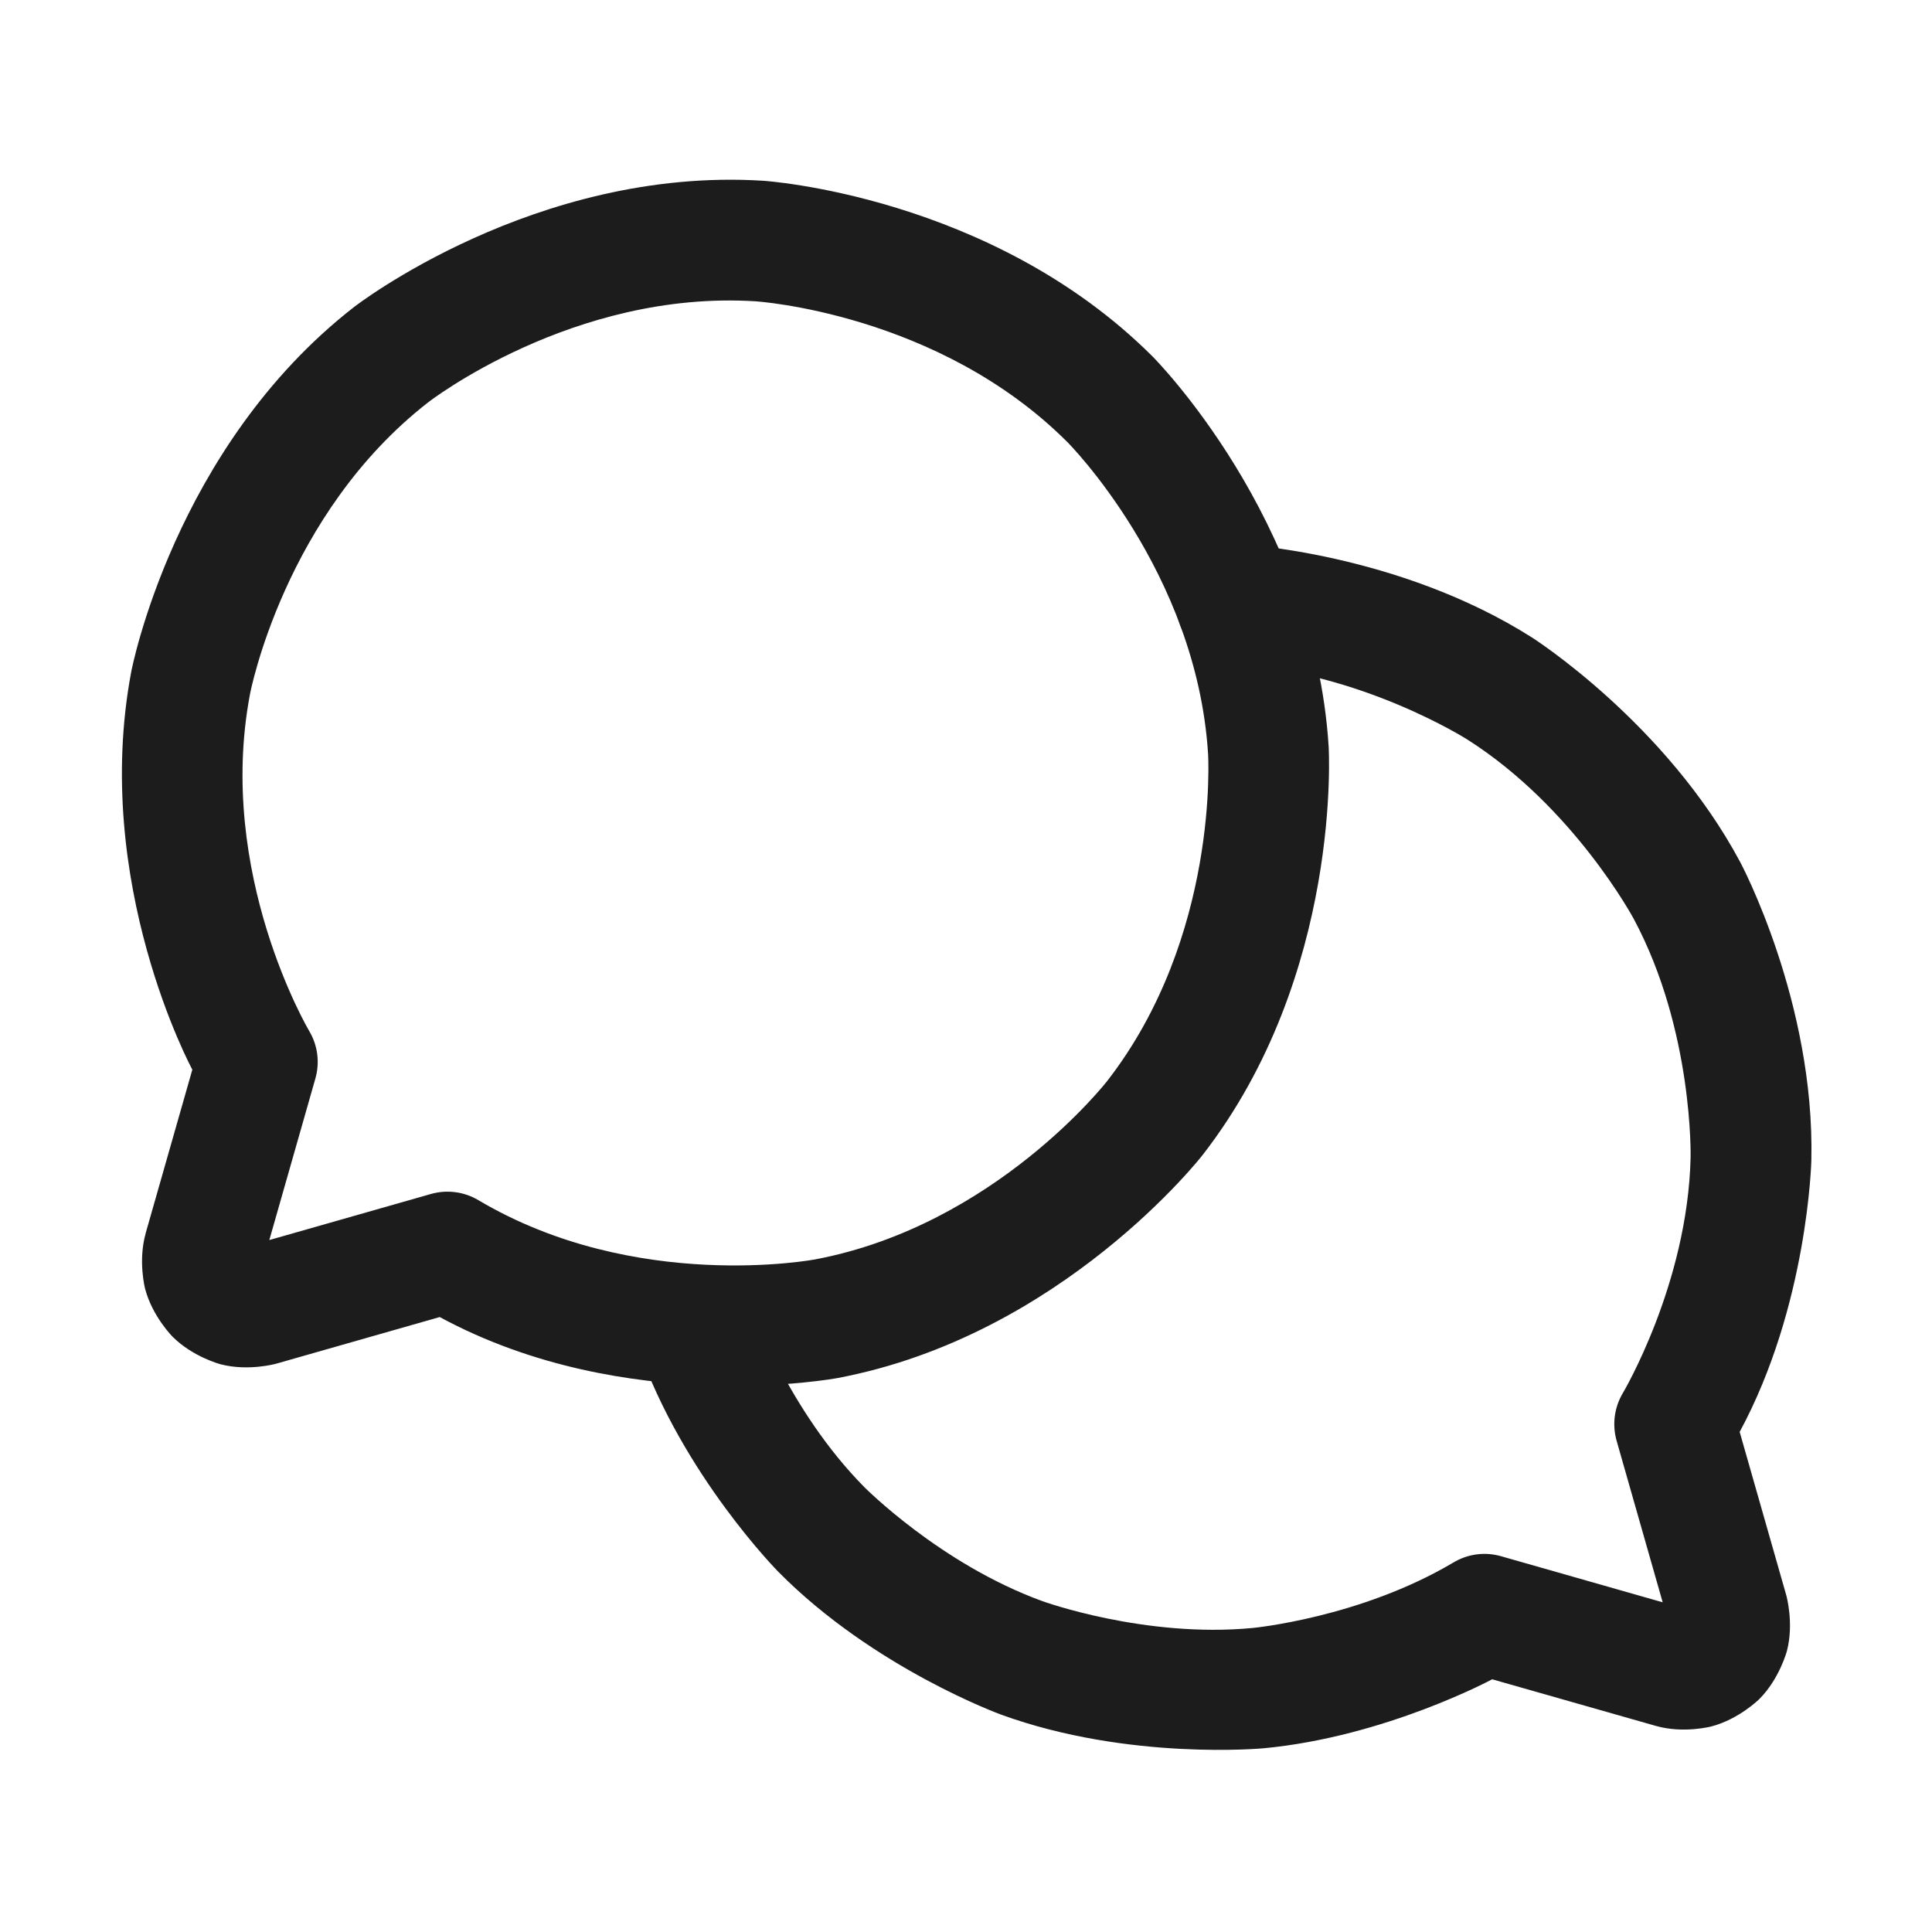
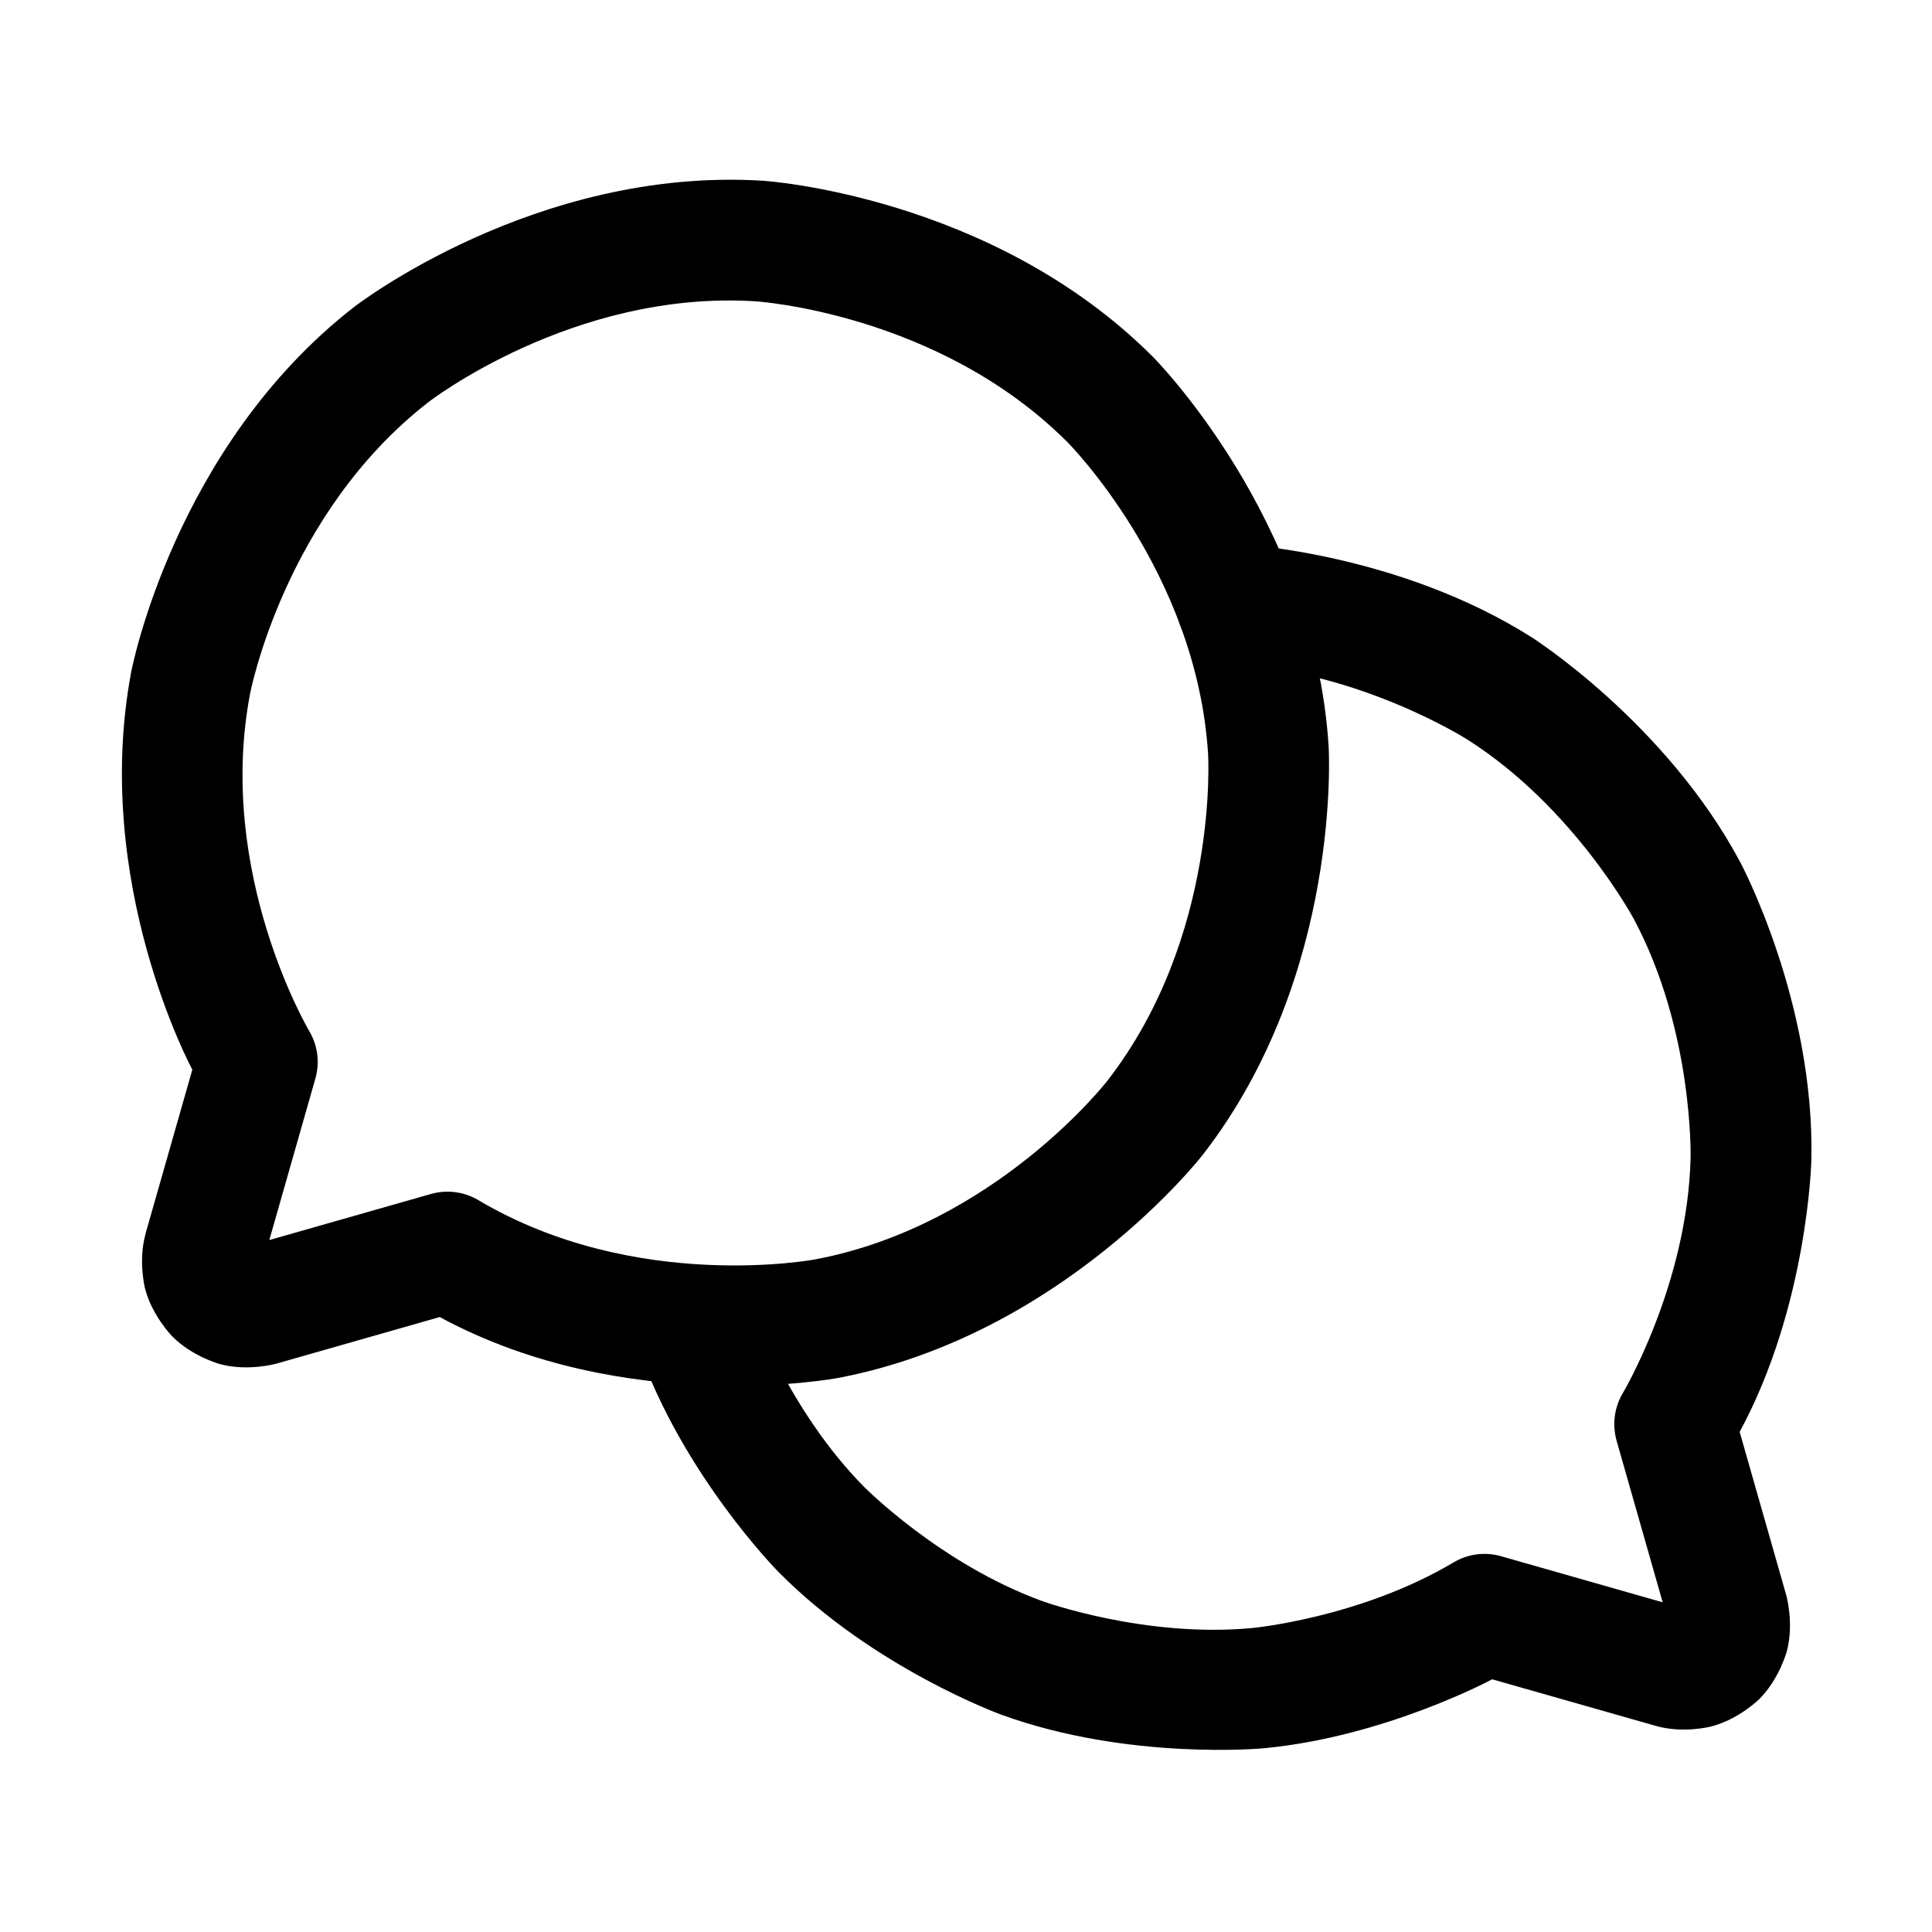
- <svg xmlns="http://www.w3.org/2000/svg" width="20" height="20" viewBox="0 0 20 20" fill="none">
-   <path fill-rule="evenodd" clip-rule="evenodd" d="M1.508 12.766L1.991 11.073C1.991 11.073 0.945 9.141 1.359 6.952C1.359 6.952 1.8 4.627 3.668 3.176C3.668 3.176 5.537 1.724 7.898 1.871C7.898 1.871 10.26 2.019 11.933 3.692C11.933 3.692 13.606 5.365 13.754 7.727C13.754 7.727 13.901 10.088 12.449 11.957C12.449 11.957 10.998 13.825 8.673 14.265C8.673 14.265 6.484 14.68 4.552 13.634L2.859 14.117C2.859 14.117 2.571 14.198 2.284 14.123C2.284 14.123 1.997 14.048 1.787 13.838C1.787 13.838 1.577 13.628 1.502 13.341C1.502 13.341 1.427 13.054 1.508 12.768L1.508 12.766ZM4.461 12.36L2.788 12.837L3.265 11.164C3.312 10.998 3.289 10.821 3.201 10.673C3.201 10.673 2.235 9.045 2.588 7.185C2.588 7.185 2.94 5.324 4.435 4.163C4.435 4.163 5.931 3.001 7.82 3.119C7.82 3.119 9.71 3.237 11.049 4.576C11.049 4.576 12.388 5.915 12.506 7.805C12.506 7.805 12.624 9.694 11.462 11.19C11.462 11.19 10.301 12.685 8.44 13.037C8.44 13.037 6.58 13.39 4.952 12.424C4.804 12.336 4.627 12.313 4.461 12.36Z" fill="#1C1C1C" />
-   <path d="M15.86 6.6C14.475 5.72 12.838 5.634 12.838 5.634C12.826 5.633 12.816 5.633 12.805 5.633C12.777 5.633 12.75 5.635 12.723 5.638C12.425 5.677 12.196 5.924 12.181 6.225C12.18 6.236 12.18 6.247 12.18 6.258C12.18 6.285 12.181 6.312 12.185 6.339C12.224 6.638 12.471 6.866 12.772 6.882C14.082 6.951 15.189 7.655 15.189 7.655C16.296 8.358 16.914 9.515 16.914 9.515C17.532 10.672 17.501 11.984 17.501 11.984C17.47 13.295 16.799 14.422 16.799 14.422C16.711 14.57 16.688 14.748 16.735 14.914L17.212 16.587L15.539 16.11C15.379 16.064 15.208 16.084 15.063 16.165L15.048 16.174L15.047 16.174C14.082 16.748 12.965 16.853 12.965 16.853C11.847 16.959 10.791 16.575 10.791 16.575C9.736 16.192 8.946 15.393 8.946 15.393C8.157 14.595 7.785 13.535 7.785 13.535C7.73 13.379 7.615 13.251 7.466 13.179C7.382 13.138 7.289 13.117 7.195 13.117L7.183 13.117C7.117 13.118 7.051 13.13 6.988 13.152C6.832 13.207 6.704 13.322 6.632 13.471C6.591 13.556 6.57 13.648 6.57 13.742L6.57 13.754C6.572 13.821 6.584 13.886 6.606 13.949C7.07 15.274 8.058 16.272 8.058 16.272C9.045 17.271 10.364 17.75 10.364 17.75C11.684 18.23 13.082 18.098 13.082 18.098C14.342 17.979 15.447 17.384 15.447 17.384L17.143 17.867C17.429 17.948 17.716 17.872 17.716 17.872C18.003 17.797 18.213 17.588 18.213 17.588C18.422 17.378 18.498 17.091 18.498 17.091C18.573 16.804 18.492 16.516 18.492 16.516L18.009 14.823C18.716 13.515 18.751 12.013 18.751 12.013C18.789 10.373 18.016 8.927 18.016 8.927C17.244 7.48 15.86 6.6 15.86 6.6Z" fill="#1C1C1C" />
+ <svg xmlns="http://www.w3.org/2000/svg" width="20" height="20" viewBox="0 0 20 20">
+   <path fill-rule="evenodd" clip-rule="evenodd" d="M1.508 12.766L1.991 11.073C1.991 11.073 0.945 9.141 1.359 6.952C1.359 6.952 1.8 4.627 3.668 3.176C3.668 3.176 5.537 1.724 7.898 1.871C7.898 1.871 10.26 2.019 11.933 3.692C11.933 3.692 13.606 5.365 13.754 7.727C13.754 7.727 13.901 10.088 12.449 11.957C12.449 11.957 10.998 13.825 8.673 14.265C8.673 14.265 6.484 14.68 4.552 13.634L2.859 14.117C2.859 14.117 2.571 14.198 2.284 14.123C2.284 14.123 1.997 14.048 1.787 13.838C1.787 13.838 1.577 13.628 1.502 13.341C1.502 13.341 1.427 13.054 1.508 12.768L1.508 12.766ZM4.461 12.36L2.788 12.837L3.265 11.164C3.312 10.998 3.289 10.821 3.201 10.673C3.201 10.673 2.235 9.045 2.588 7.185C2.588 7.185 2.94 5.324 4.435 4.163C4.435 4.163 5.931 3.001 7.82 3.119C7.82 3.119 9.71 3.237 11.049 4.576C11.049 4.576 12.388 5.915 12.506 7.805C12.506 7.805 12.624 9.694 11.462 11.19C11.462 11.19 10.301 12.685 8.44 13.037C8.44 13.037 6.58 13.39 4.952 12.424C4.804 12.336 4.627 12.313 4.461 12.36Z" />
+   <path d="M15.86 6.6C14.475 5.72 12.838 5.634 12.838 5.634C12.826 5.633 12.816 5.633 12.805 5.633C12.777 5.633 12.75 5.635 12.723 5.638C12.425 5.677 12.196 5.924 12.181 6.225C12.18 6.236 12.18 6.247 12.18 6.258C12.18 6.285 12.181 6.312 12.185 6.339C12.224 6.638 12.471 6.866 12.772 6.882C14.082 6.951 15.189 7.655 15.189 7.655C16.296 8.358 16.914 9.515 16.914 9.515C17.532 10.672 17.501 11.984 17.501 11.984C17.47 13.295 16.799 14.422 16.799 14.422C16.711 14.57 16.688 14.748 16.735 14.914L17.212 16.587L15.539 16.11C15.379 16.064 15.208 16.084 15.063 16.165L15.048 16.174L15.047 16.174C14.082 16.748 12.965 16.853 12.965 16.853C11.847 16.959 10.791 16.575 10.791 16.575C9.736 16.192 8.946 15.393 8.946 15.393C8.157 14.595 7.785 13.535 7.785 13.535C7.73 13.379 7.615 13.251 7.466 13.179C7.382 13.138 7.289 13.117 7.195 13.117L7.183 13.117C7.117 13.118 7.051 13.13 6.988 13.152C6.832 13.207 6.704 13.322 6.632 13.471C6.591 13.556 6.57 13.648 6.57 13.742L6.57 13.754C6.572 13.821 6.584 13.886 6.606 13.949C7.07 15.274 8.058 16.272 8.058 16.272C9.045 17.271 10.364 17.75 10.364 17.75C11.684 18.23 13.082 18.098 13.082 18.098C14.342 17.979 15.447 17.384 15.447 17.384L17.143 17.867C17.429 17.948 17.716 17.872 17.716 17.872C18.003 17.797 18.213 17.588 18.213 17.588C18.422 17.378 18.498 17.091 18.498 17.091C18.573 16.804 18.492 16.516 18.492 16.516L18.009 14.823C18.716 13.515 18.751 12.013 18.751 12.013C18.789 10.373 18.016 8.927 18.016 8.927C17.244 7.48 15.86 6.6 15.86 6.6Z" />
</svg>
